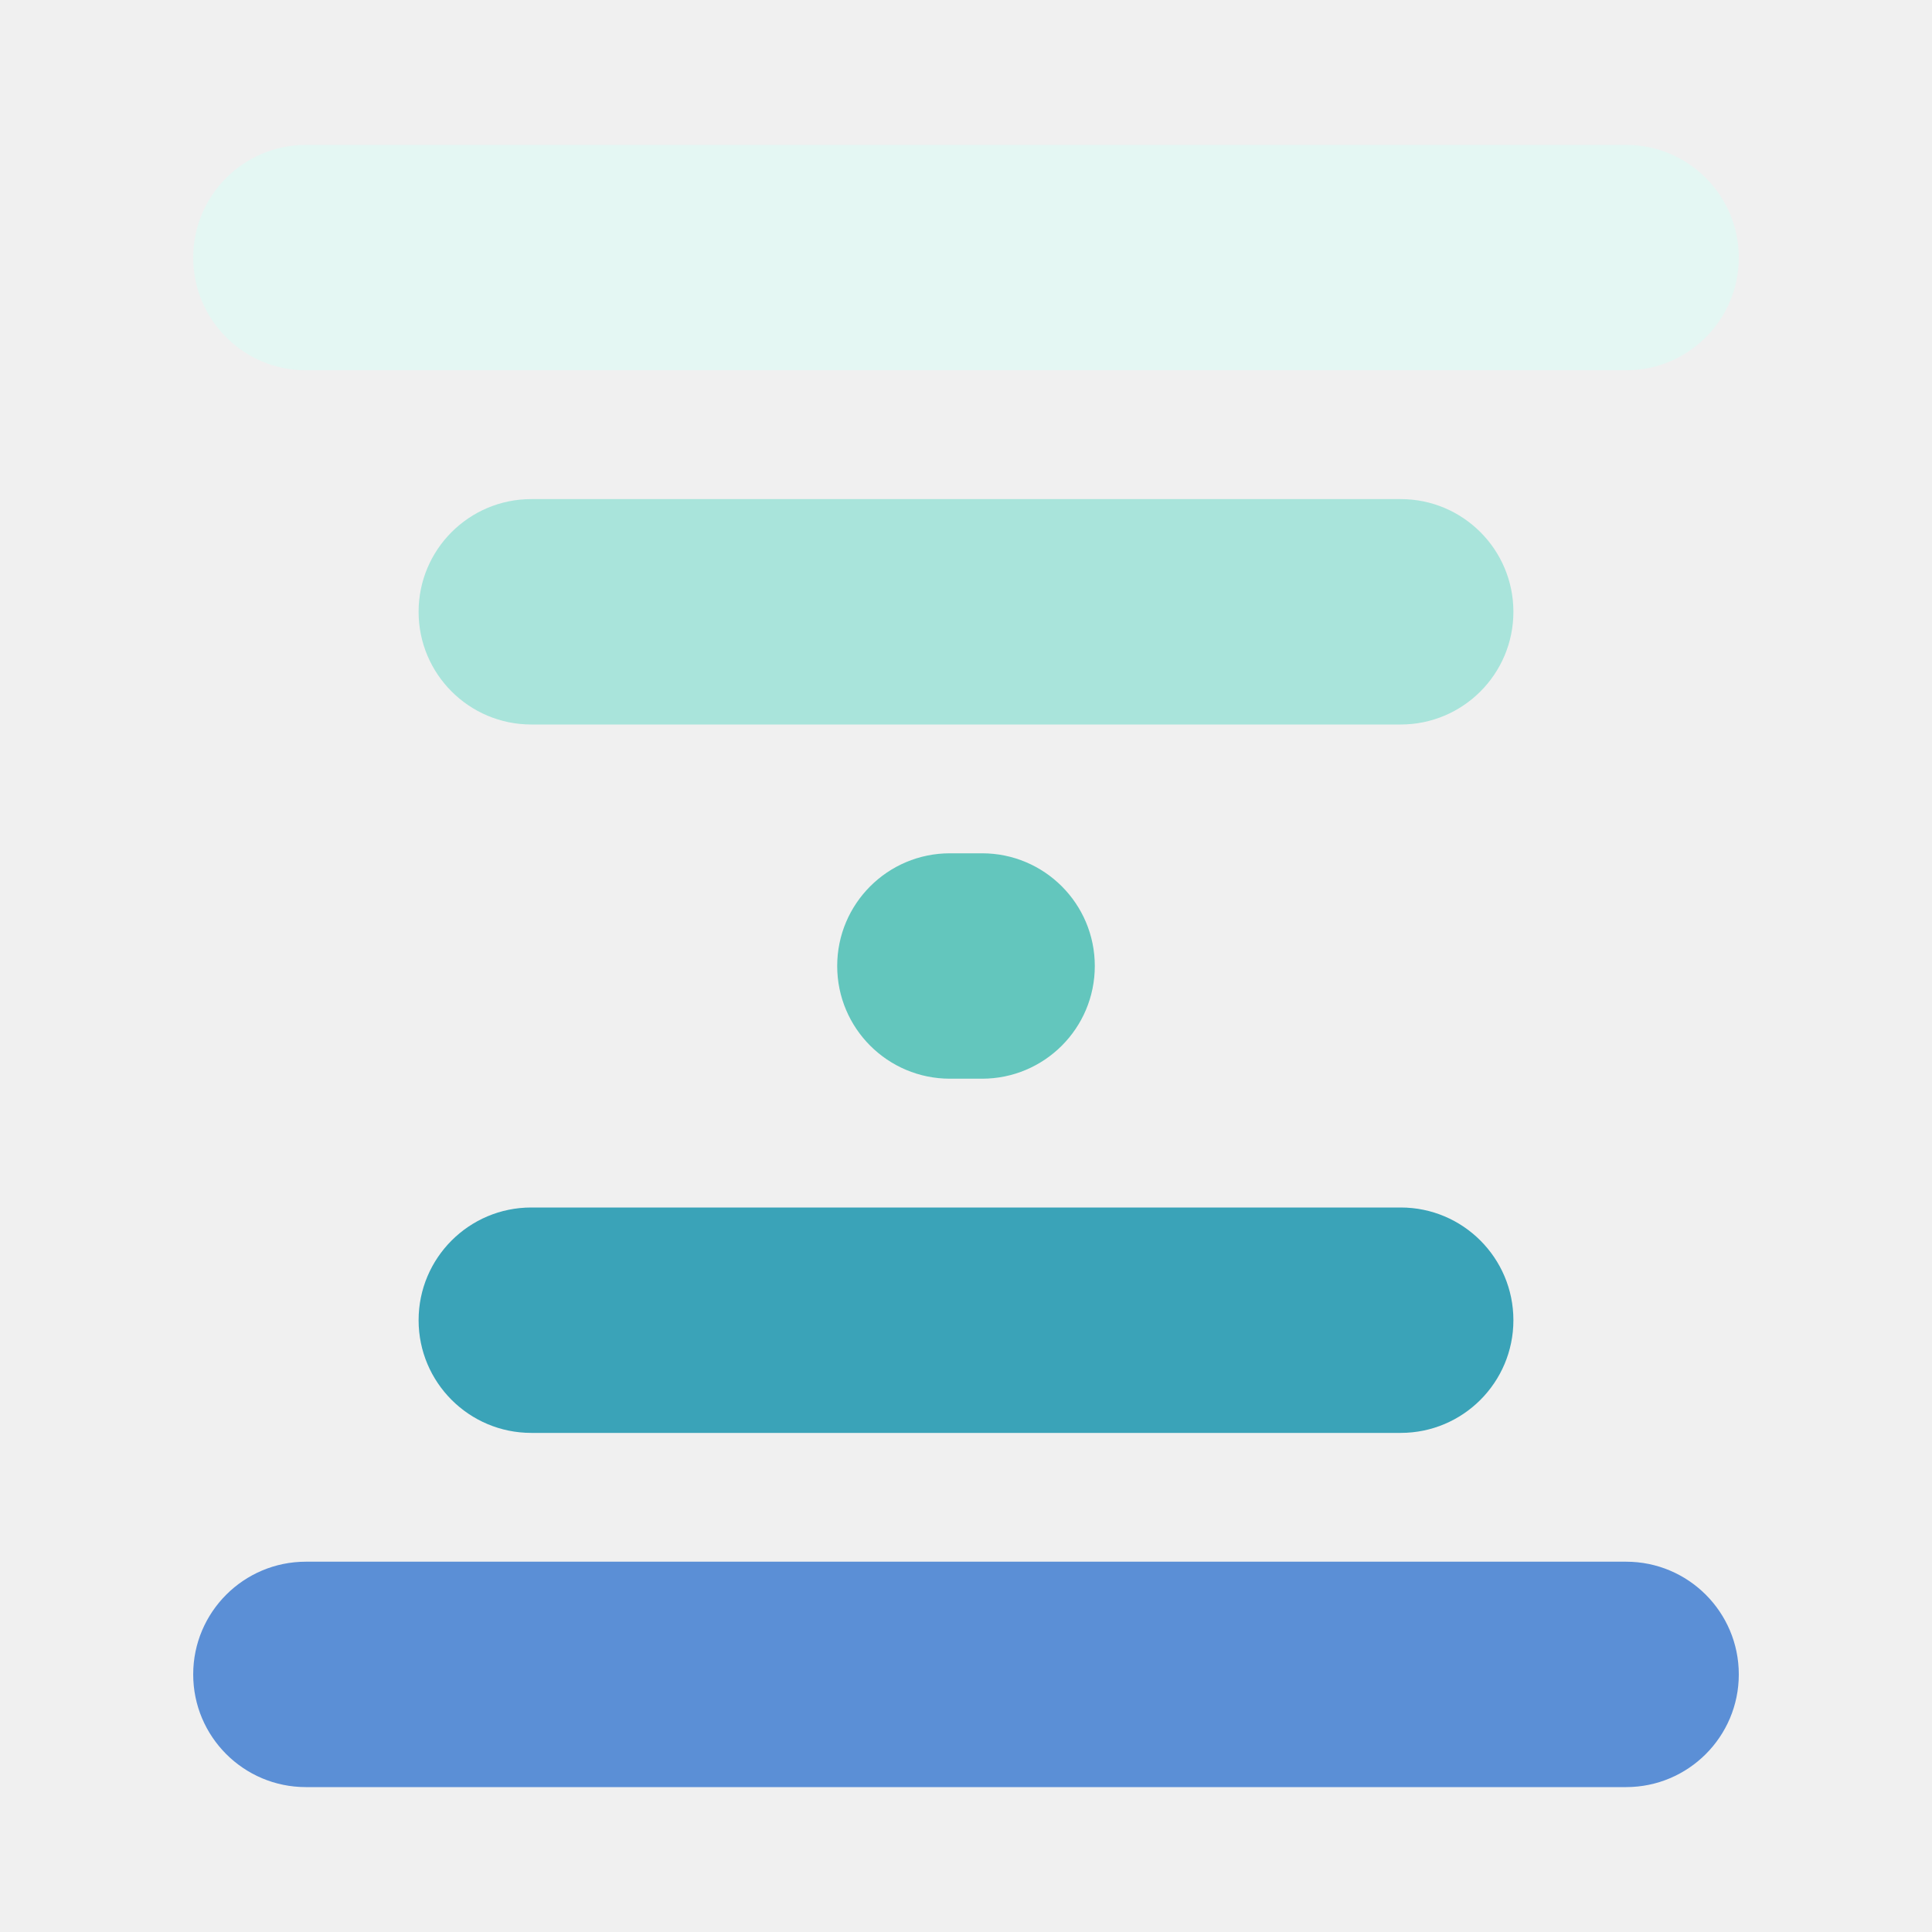
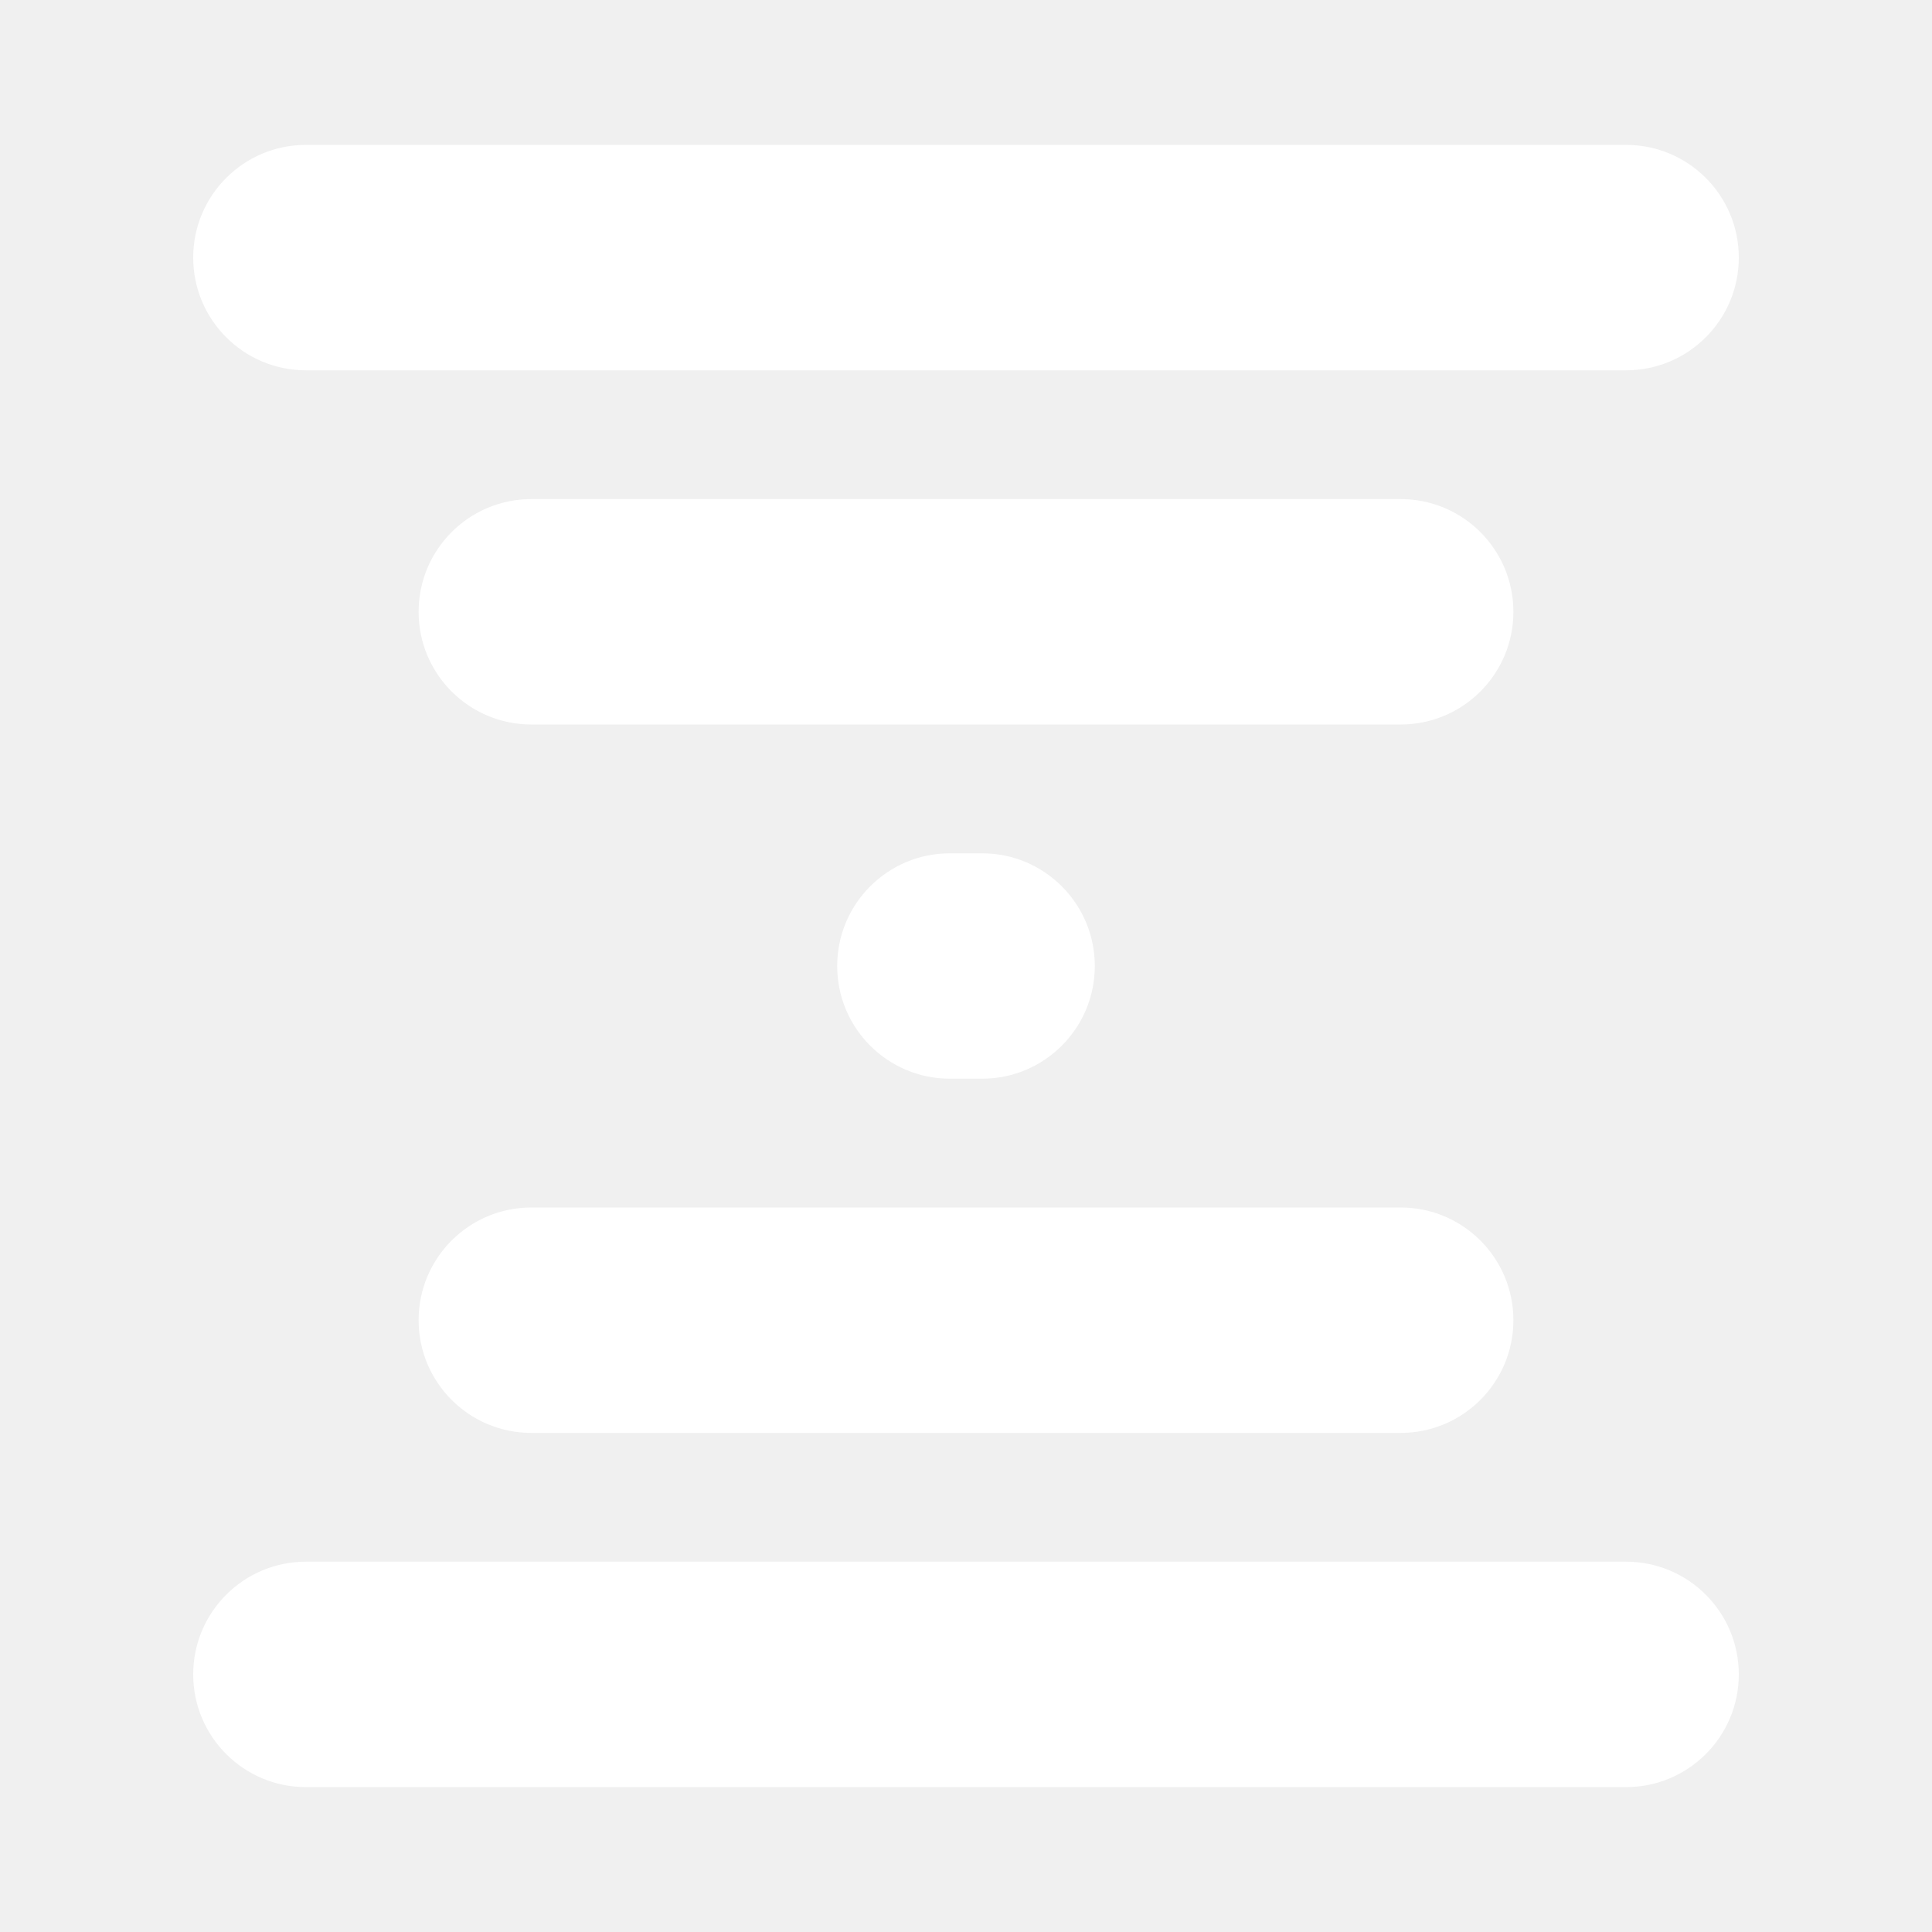
<svg xmlns="http://www.w3.org/2000/svg" viewBox="0 0 120 120" role="img" aria-label="Helix">
-   <rect x="12" y="9" width="96" height="14" rx="7" fill="#E4F7F3" />
-   <rect x="26" y="31" width="68" height="14" rx="7" fill="#A9E4DB" />
-   <rect x="52" y="53" width="16" height="14" rx="7" fill="#63C6BD" />
-   <rect x="26" y="75" width="68" height="14" rx="7" fill="#3AA3B8" />
-   <rect x="12" y="97" width="96" height="14" rx="7" fill="#5B8FD6" />
+   <rect x="12" y="9" width="96" height="14" rx="7" fill="#FFFFFF" />
+   <rect x="26" y="31" width="68" height="14" rx="7" fill="#FFFFFF" />
+   <rect x="52" y="53" width="16" height="14" rx="7" fill="#FFFFFF" />
+   <rect x="26" y="75" width="68" height="14" rx="7" fill="#FFFFFF" />
+   <rect x="12" y="97" width="96" height="14" rx="7" fill="#FFFFFF" />
</svg>
